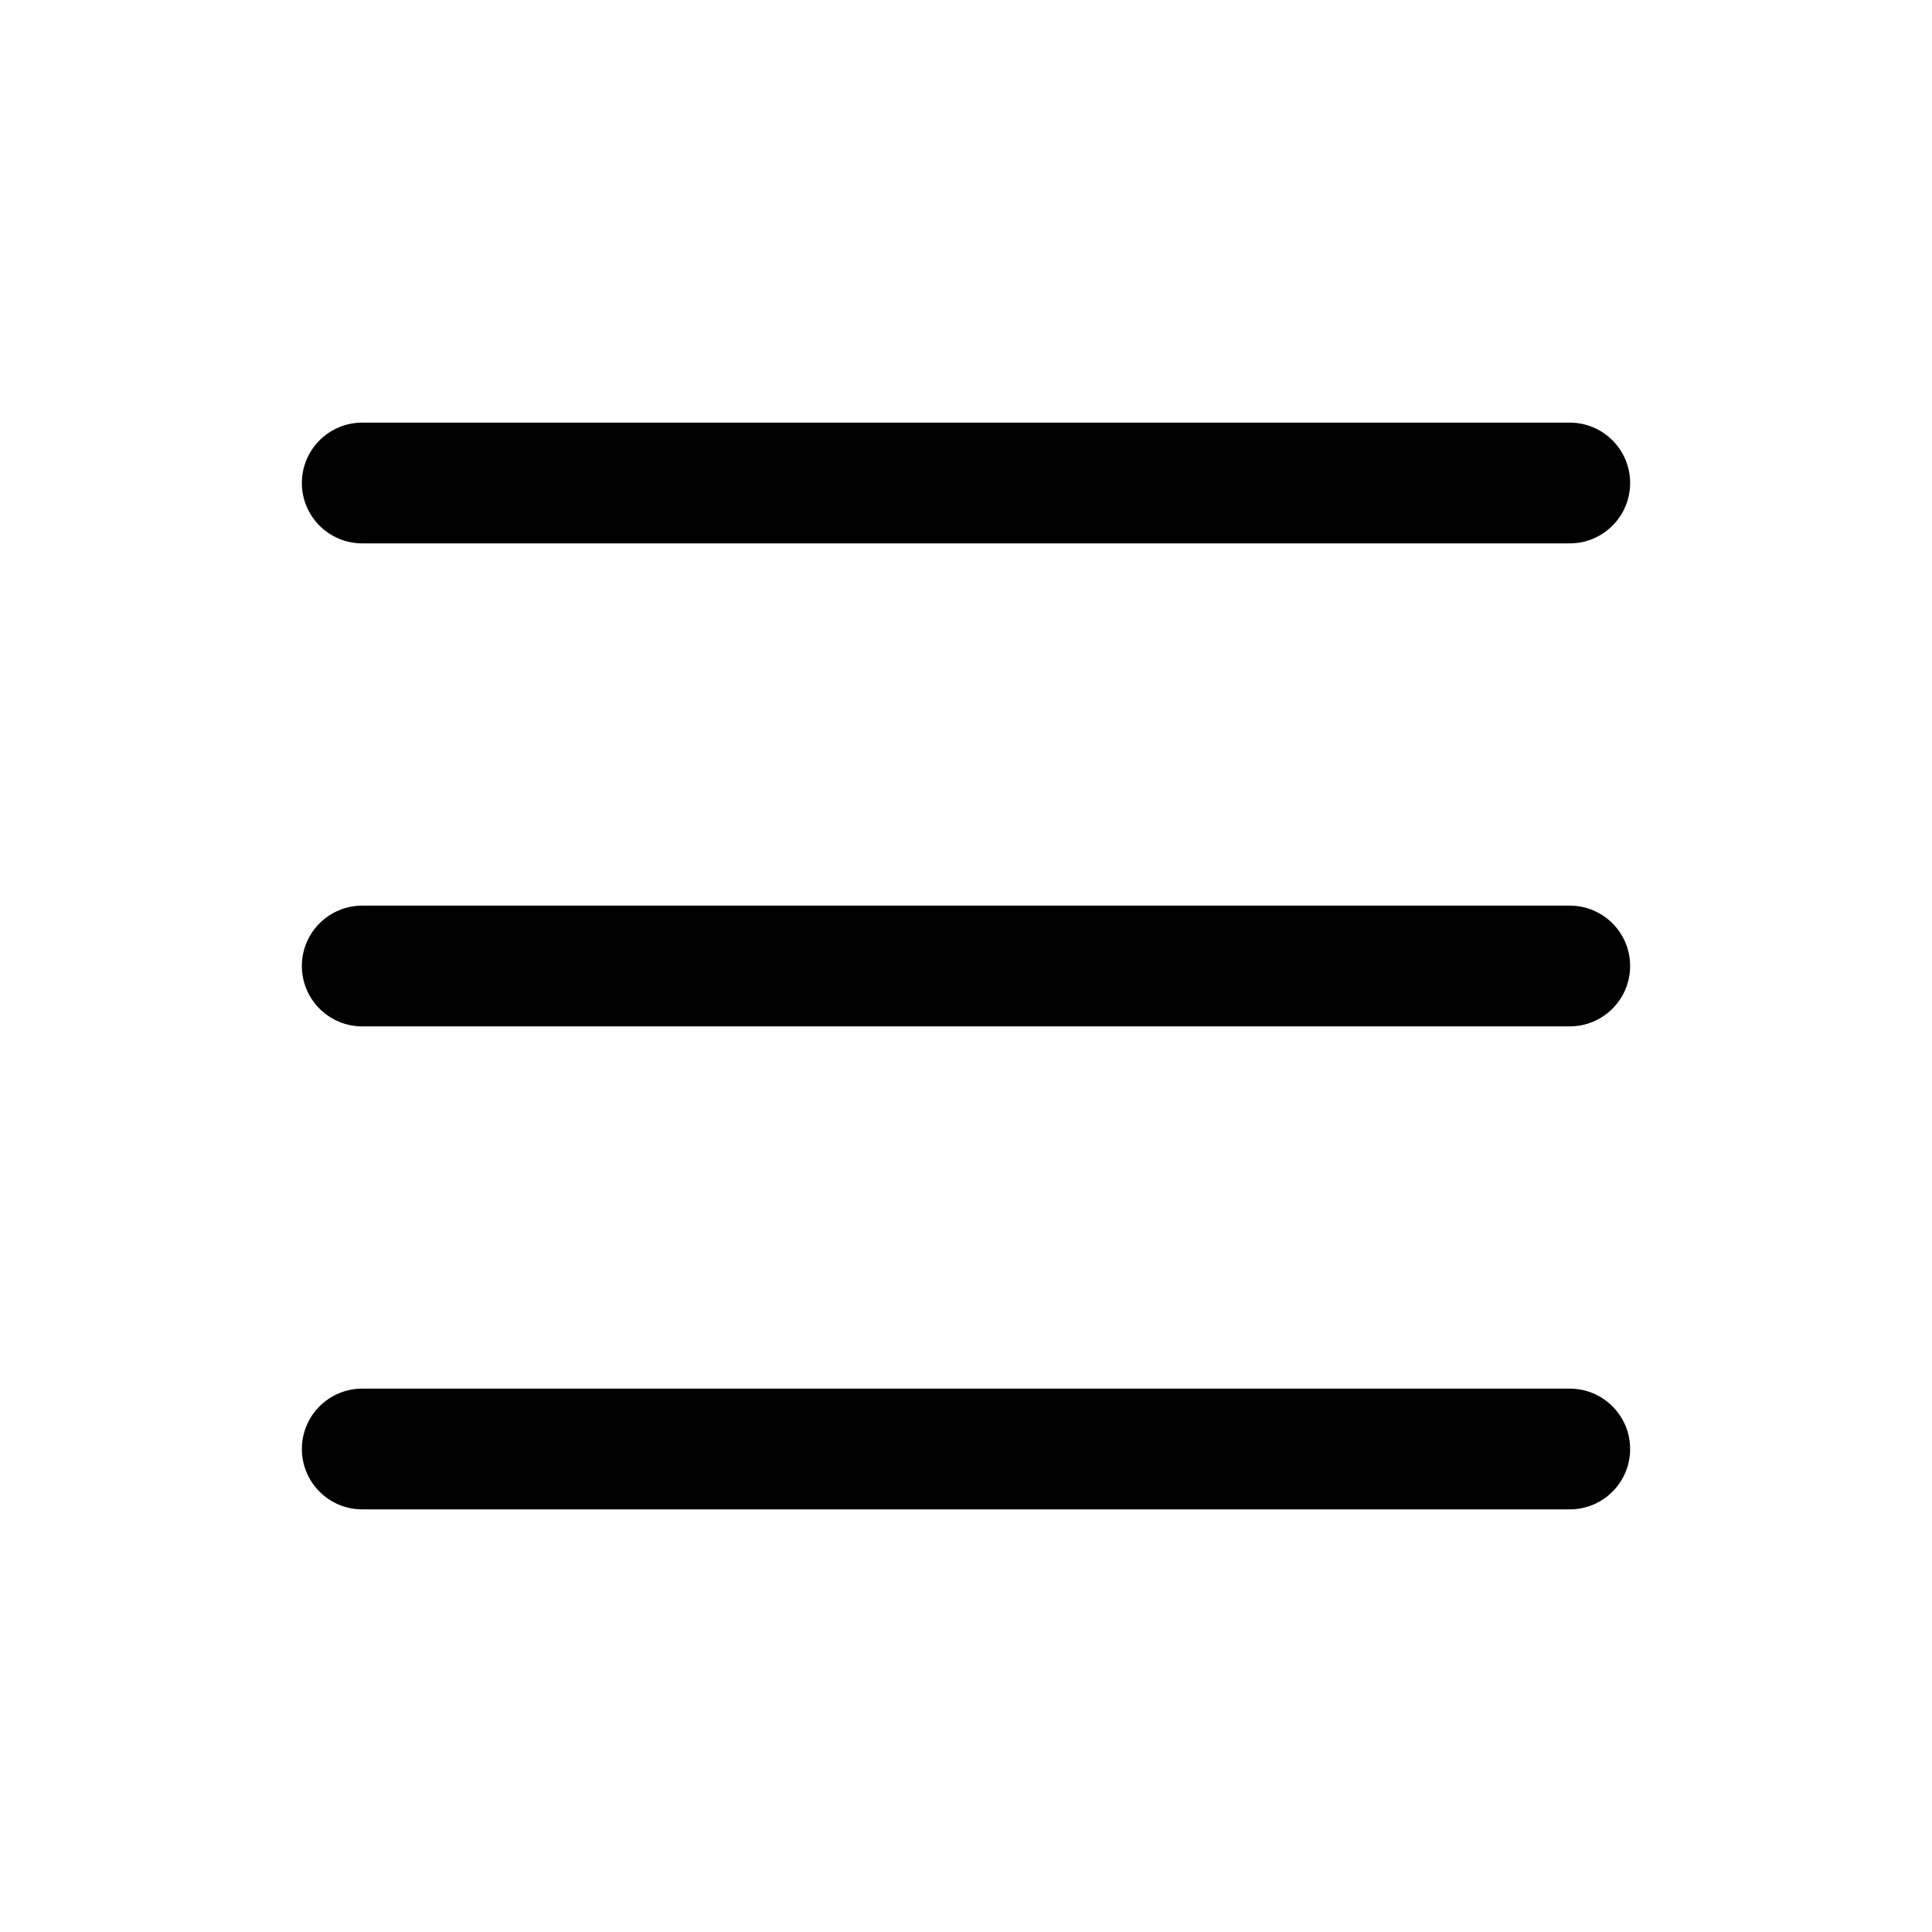
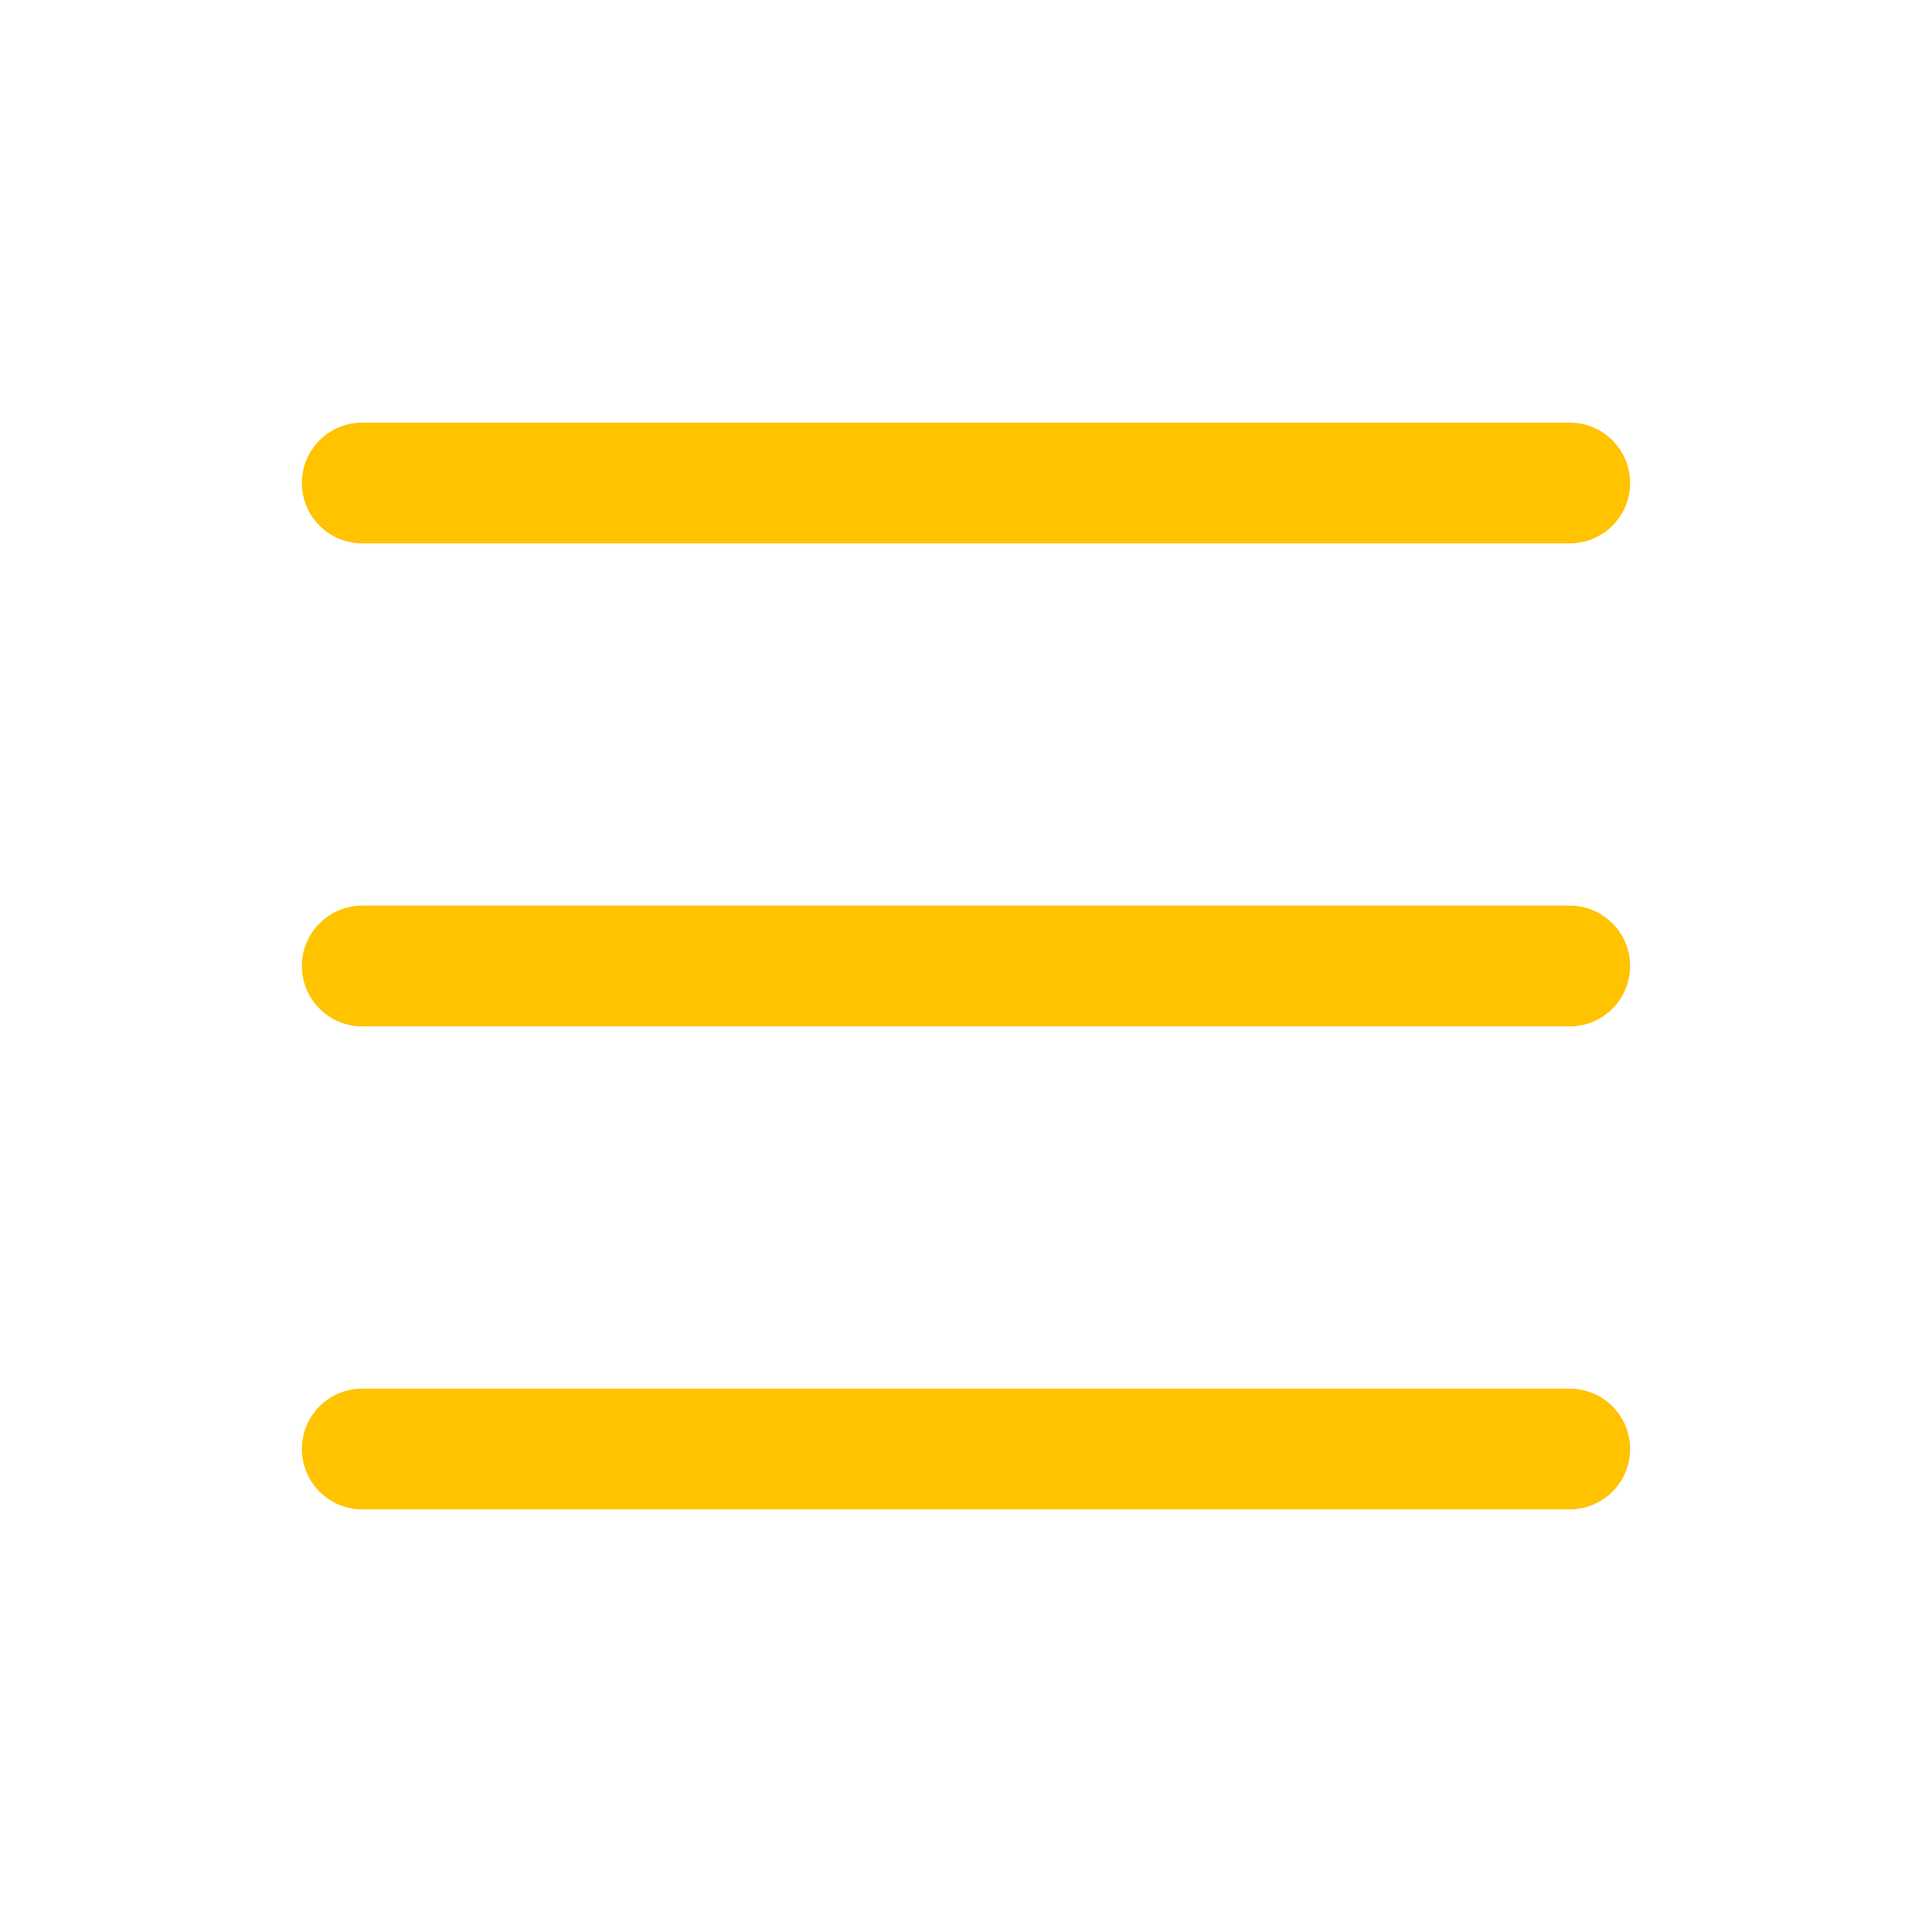
- <svg xmlns="http://www.w3.org/2000/svg" width="16" height="16" fill="currentColor" class="bi bi-list" viewBox="0 0 16 16">
+ <svg xmlns="http://www.w3.org/2000/svg" width="16" height="16" fill="#FFC300" class="bi bi-list" viewBox="0 0 16 16">
  <path fill-rule="evenodd" d="M2.5 12a.5.5 0 0 1 .5-.5h10a.5.5 0 0 1 0 1H3a.5.5 0 0 1-.5-.5m0-4a.5.5 0 0 1 .5-.5h10a.5.5 0 0 1 0 1H3a.5.5 0 0 1-.5-.5m0-4a.5.5 0 0 1 .5-.5h10a.5.5 0 0 1 0 1H3a.5.5 0 0 1-.5-.5" />
</svg>
